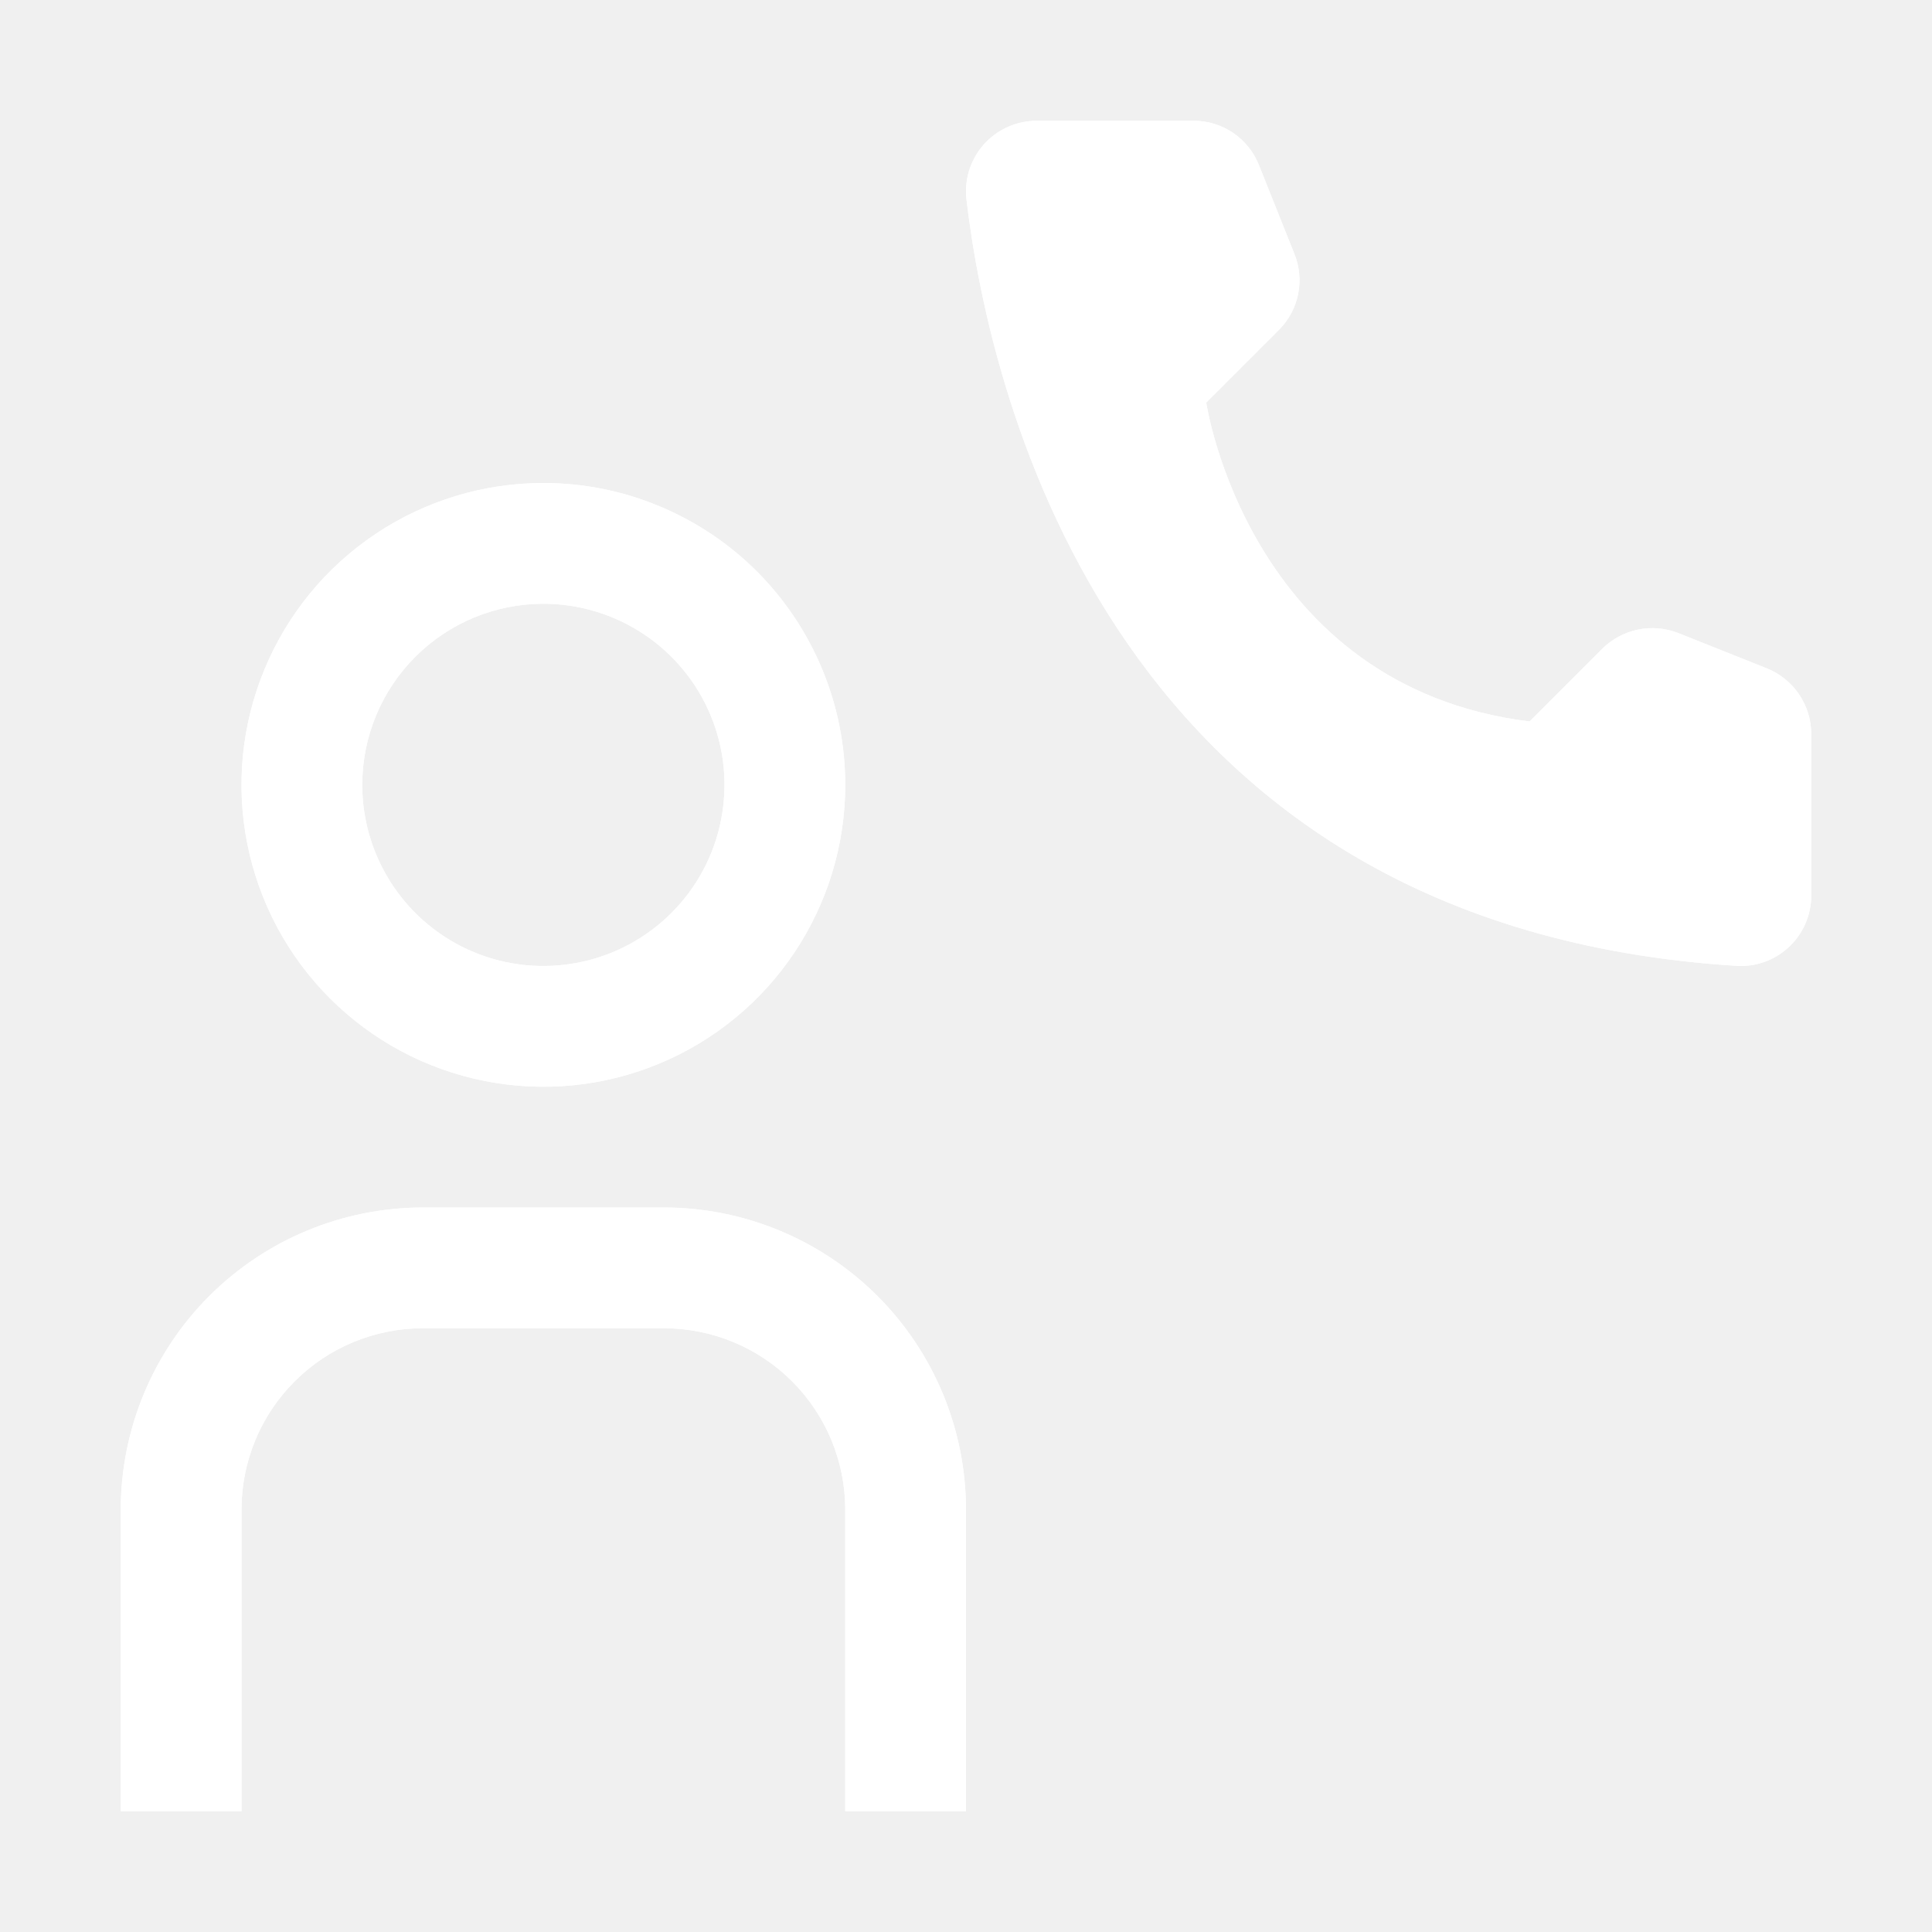
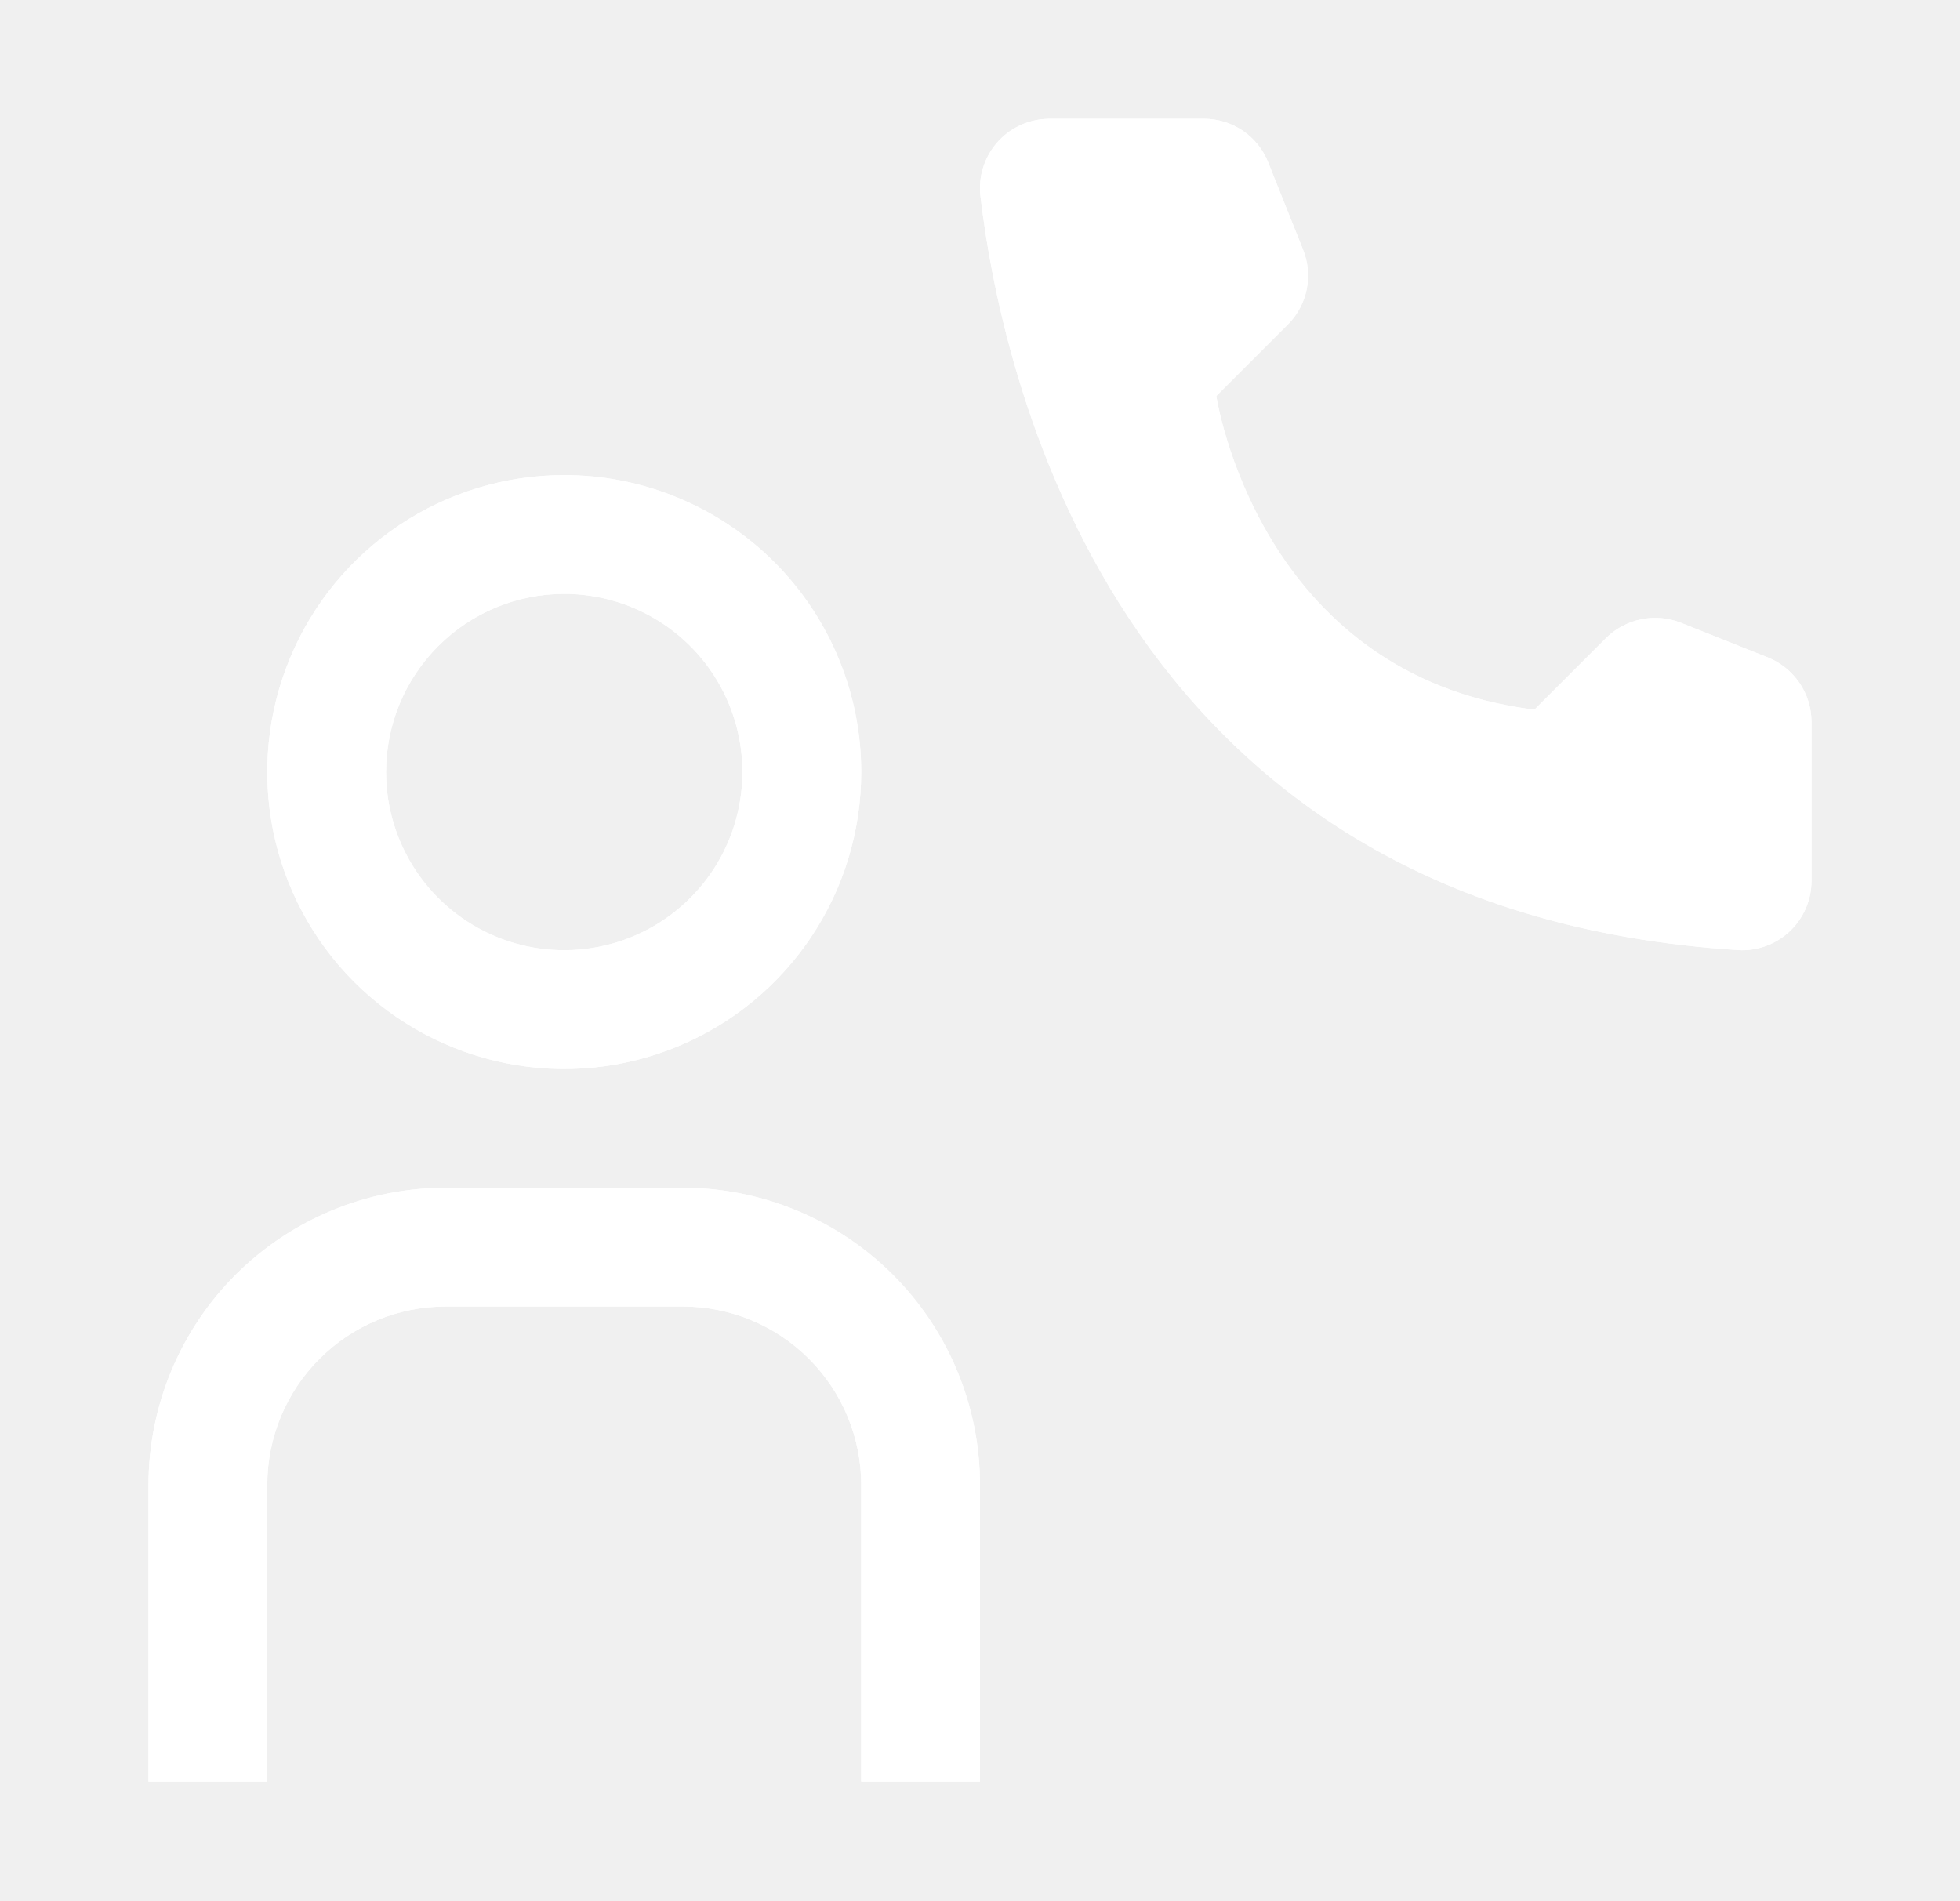
- <svg xmlns="http://www.w3.org/2000/svg" width="32" height="32" viewBox="0 0 32 32" fill="none">
-   <mask id="path-1-inside-1_665_1637" fill="white">
-     <path d="M25.334 11.95L26.54 10.744C26.702 10.584 26.908 10.474 27.131 10.428C27.355 10.382 27.587 10.402 27.799 10.486L29.269 11.072C29.484 11.159 29.668 11.309 29.798 11.5C29.928 11.692 29.998 11.918 30 12.15V14.842C29.997 15.152 29.872 15.447 29.651 15.665C29.43 15.882 29.133 16.002 28.823 16L28.773 15.998C18.477 15.358 16.4 6.636 16.007 3.298C15.99 3.146 16.003 2.991 16.046 2.844C16.089 2.697 16.16 2.559 16.256 2.439C16.352 2.319 16.47 2.22 16.605 2.146C16.739 2.072 16.887 2.025 17.039 2.008C17.084 2.003 17.13 2 17.175 2H19.775C20.007 2.001 20.233 2.071 20.425 2.201C20.617 2.332 20.765 2.517 20.851 2.732L21.438 4.202C21.524 4.414 21.546 4.646 21.501 4.87C21.456 5.094 21.346 5.3 21.185 5.462L19.979 6.668C19.979 6.668 20.673 11.368 25.334 11.95V11.95ZM16 30H14V25C13.999 24.205 13.683 23.442 13.12 22.88C12.558 22.317 11.795 22.001 11 22H7C6.205 22.001 5.442 22.317 4.88 22.88C4.317 23.442 4.001 24.205 4 25V30H2V25C2.002 23.674 2.529 22.404 3.466 21.466C4.404 20.529 5.674 20.002 7 20H11C12.326 20.002 13.596 20.529 14.534 21.466C15.471 22.404 15.998 23.674 16 25V30ZM9 10C9.593 10 10.173 10.176 10.667 10.506C11.16 10.835 11.545 11.304 11.772 11.852C11.999 12.4 12.058 13.003 11.942 13.585C11.827 14.167 11.541 14.702 11.121 15.121C10.702 15.541 10.167 15.827 9.585 15.942C9.003 16.058 8.4 15.999 7.852 15.772C7.304 15.545 6.835 15.16 6.506 14.667C6.176 14.173 6 13.593 6 13C6 12.204 6.316 11.441 6.879 10.879C7.441 10.316 8.204 10 9 10M9 8C8.011 8 7.044 8.293 6.222 8.843C5.4 9.392 4.759 10.173 4.381 11.087C4.002 12 3.903 13.005 4.096 13.976C4.289 14.945 4.765 15.836 5.464 16.535C6.164 17.235 7.055 17.711 8.025 17.904C8.994 18.097 10 17.998 10.913 17.619C11.827 17.241 12.608 16.6 13.157 15.778C13.707 14.956 14 13.989 14 13C14 12.343 13.871 11.693 13.619 11.087C13.368 10.48 13 9.929 12.536 9.464C12.071 9 11.52 8.632 10.913 8.381C10.307 8.129 9.657 8 9 8V8Z" />
+ <svg xmlns="http://www.w3.org/2000/svg" width="33" height="32" viewBox="0 0 33 32" fill="none">
+   <mask id="path-1-inside-1_685_3046" fill="white">
+     <path d="M25.834 11.95L27.04 10.744C27.202 10.584 27.408 10.474 27.631 10.428C27.855 10.382 28.087 10.402 28.299 10.486L29.769 11.072C29.984 11.159 30.168 11.309 30.298 11.5C30.428 11.692 30.498 11.918 30.5 12.15V14.842C30.497 15.152 30.372 15.447 30.151 15.665C29.93 15.882 29.633 16.002 29.323 16L29.273 15.998C18.977 15.358 16.9 6.636 16.507 3.298C16.49 3.146 16.503 2.991 16.546 2.844C16.589 2.697 16.66 2.559 16.756 2.439C16.852 2.319 16.97 2.22 17.105 2.146C17.239 2.072 17.387 2.025 17.539 2.008C17.584 2.003 17.63 2 17.675 2H20.275C20.507 2.001 20.733 2.071 20.925 2.201C21.117 2.332 21.265 2.517 21.351 2.732L21.938 4.202C22.024 4.414 22.046 4.646 22.001 4.87C21.956 5.094 21.846 5.3 21.685 5.462L20.479 6.668C20.479 6.668 21.173 11.368 25.834 11.95V11.95ZM16.5 30H14.5V25C14.499 24.205 14.183 23.442 13.62 22.88C13.058 22.317 12.295 22.001 11.5 22H7.5C6.705 22.001 5.942 22.317 5.38 22.88C4.817 23.442 4.501 24.205 4.5 25V30H2.5V25C2.502 23.674 3.029 22.404 3.966 21.466C4.904 20.529 6.174 20.002 7.5 20H11.5C12.826 20.002 14.096 20.529 15.034 21.466C15.971 22.404 16.498 23.674 16.5 25V30ZM9.5 10C10.093 10 10.673 10.176 11.167 10.506C11.66 10.835 12.045 11.304 12.272 11.852C12.499 12.4 12.558 13.003 12.442 13.585C12.327 14.167 12.041 14.702 11.621 15.121C11.202 15.541 10.667 15.827 10.085 15.942C9.503 16.058 8.9 15.999 8.352 15.772C7.804 15.545 7.335 15.16 7.006 14.667C6.676 14.173 6.5 13.593 6.5 13C6.5 12.204 6.816 11.441 7.379 10.879C7.941 10.316 8.704 10 9.5 10M9.5 8C8.511 8 7.544 8.293 6.722 8.843C5.9 9.392 5.259 10.173 4.881 11.087C4.502 12 4.403 13.005 4.596 13.976C4.789 14.945 5.265 15.836 5.964 16.535C6.664 17.235 7.555 17.711 8.525 17.904C9.494 18.097 10.5 17.998 11.413 17.619C12.327 17.241 13.108 16.6 13.657 15.778C14.207 14.956 14.5 13.989 14.5 13C14.5 12.343 14.371 11.693 14.119 11.087C13.868 10.48 13.5 9.929 13.036 9.464C12.571 9 12.02 8.632 11.413 8.381C10.807 8.129 10.157 8 9.5 8V8Z" />
  </mask>
-   <path d="M25.334 11.95L26.54 10.744C26.702 10.584 26.908 10.474 27.131 10.428C27.355 10.382 27.587 10.402 27.799 10.486L29.269 11.072C29.484 11.159 29.668 11.309 29.798 11.5C29.928 11.692 29.998 11.918 30 12.15V14.842C29.997 15.152 29.872 15.447 29.651 15.665C29.43 15.882 29.133 16.002 28.823 16L28.773 15.998C18.477 15.358 16.4 6.636 16.007 3.298C15.99 3.146 16.003 2.991 16.046 2.844C16.089 2.697 16.16 2.559 16.256 2.439C16.352 2.319 16.47 2.22 16.605 2.146C16.739 2.072 16.887 2.025 17.039 2.008C17.084 2.003 17.13 2 17.175 2H19.775C20.007 2.001 20.233 2.071 20.425 2.201C20.617 2.332 20.765 2.517 20.851 2.732L21.438 4.202C21.524 4.414 21.546 4.646 21.501 4.87C21.456 5.094 21.346 5.3 21.185 5.462L19.979 6.668C19.979 6.668 20.673 11.368 25.334 11.95V11.95ZM16 30H14V25C13.999 24.205 13.683 23.442 13.12 22.88C12.558 22.317 11.795 22.001 11 22H7C6.205 22.001 5.442 22.317 4.88 22.88C4.317 23.442 4.001 24.205 4 25V30H2V25C2.002 23.674 2.529 22.404 3.466 21.466C4.404 20.529 5.674 20.002 7 20H11C12.326 20.002 13.596 20.529 14.534 21.466C15.471 22.404 15.998 23.674 16 25V30ZM9 10C9.593 10 10.173 10.176 10.667 10.506C11.16 10.835 11.545 11.304 11.772 11.852C11.999 12.4 12.058 13.003 11.942 13.585C11.827 14.167 11.541 14.702 11.121 15.121C10.702 15.541 10.167 15.827 9.585 15.942C9.003 16.058 8.4 15.999 7.852 15.772C7.304 15.545 6.835 15.16 6.506 14.667C6.176 14.173 6 13.593 6 13C6 12.204 6.316 11.441 6.879 10.879C7.441 10.316 8.204 10 9 10M9 8C8.011 8 7.044 8.293 6.222 8.843C5.4 9.392 4.759 10.173 4.381 11.087C4.002 12 3.903 13.005 4.096 13.976C4.289 14.945 4.765 15.836 5.464 16.535C6.164 17.235 7.055 17.711 8.025 17.904C8.994 18.097 10 17.998 10.913 17.619C11.827 17.241 12.608 16.6 13.157 15.778C13.707 14.956 14 13.989 14 13C14 12.343 13.871 11.693 13.619 11.087C13.368 10.48 13 9.929 12.536 9.464C12.071 9 11.52 8.632 10.913 8.381C10.307 8.129 9.657 8 9 8V8Z" fill="white" />
-   <path d="M26.54 10.744L25.837 10.032L25.833 10.037L26.54 10.744ZM27.799 10.486L28.169 9.557L28.165 9.555L27.799 10.486ZM29.269 11.072L29.646 10.146L29.639 10.143L29.269 11.072ZM30 12.15H31L31 12.142L30 12.15ZM30 14.842L31 14.851V14.842H30ZM28.823 16L28.783 16.999L28.799 17L28.815 17L28.823 16ZM28.773 15.998L28.711 16.996L28.722 16.997L28.733 16.997L28.773 15.998ZM16.007 3.298L15.013 3.409L15.014 3.415L16.007 3.298ZM17.039 2.008L17.149 3.002L17.157 3.001L17.039 2.008ZM17.175 2L17.174 3H17.175V2ZM19.775 2L19.779 1H19.775V2ZM20.851 2.732L19.922 3.103L19.922 3.103L20.851 2.732ZM21.438 4.202L20.509 4.573L20.512 4.58L21.438 4.202ZM21.185 5.462L21.892 6.169L21.893 6.168L21.185 5.462ZM19.979 6.668L19.272 5.961L18.916 6.317L18.99 6.814L19.979 6.668ZM16 30V31H17V30H16ZM14 30H13V31H14V30ZM14 25H15L15 24.999L14 25ZM11 22L11.001 21H11V22ZM7 22V21H6.999L7 22ZM4 25L3 24.999V25H4ZM4 30V31H5V30H4ZM2 30H1V31H2V30ZM2 25L1 24.999V25H2ZM7 20V19H6.999L7 20ZM11 20L11.001 19H11V20ZM16 25H17L17 24.999L16 25ZM14 13H15H14ZM26.041 12.657L27.247 11.451L25.833 10.037L24.627 11.243L26.041 12.657ZM27.243 11.456C27.267 11.431 27.298 11.415 27.332 11.408L26.93 9.449C26.517 9.533 26.137 9.736 25.837 10.032L27.243 11.456ZM27.332 11.408C27.366 11.401 27.401 11.404 27.433 11.417L28.165 9.555C27.773 9.401 27.344 9.364 26.93 9.449L27.332 11.408ZM27.429 11.415L28.899 12.001L29.639 10.143L28.169 9.557L27.429 11.415ZM28.892 11.998C28.924 12.011 28.951 12.033 28.97 12.062L30.625 10.939C30.384 10.584 30.044 10.308 29.646 10.146L28.892 11.998ZM28.97 12.062C28.989 12.09 29 12.123 29 12.158L31 12.142C30.997 11.713 30.866 11.294 30.625 10.939L28.97 12.062ZM29 12.15V14.842H31V12.15H29ZM29 14.834C29 14.878 28.982 14.921 28.95 14.952L30.352 16.378C30.762 15.974 30.995 15.425 31 14.851L29 14.834ZM28.95 14.952C28.918 14.983 28.875 15 28.831 15L28.815 17C29.39 17.004 29.943 16.78 30.352 16.378L28.95 14.952ZM28.863 15.001L28.813 14.999L28.733 16.997L28.783 16.999L28.863 15.001ZM28.835 15C24.013 14.7 21.191 12.533 19.498 10.09C17.774 7.602 17.187 4.77 17 3.181L15.014 3.415C15.22 5.164 15.868 8.362 17.854 11.229C19.872 14.142 23.237 16.656 28.711 16.996L28.835 15ZM17.001 3.187C16.998 3.166 17 3.143 17.006 3.122L15.085 2.566C15.006 2.839 14.982 3.126 15.013 3.409L17.001 3.187ZM17.006 3.122C17.013 3.101 17.023 3.081 17.037 3.064L15.475 1.815C15.297 2.037 15.165 2.292 15.085 2.566L17.006 3.122ZM17.037 3.064C17.05 3.047 17.067 3.032 17.087 3.022L16.122 1.27C15.873 1.407 15.653 1.592 15.475 1.815L17.037 3.064ZM17.087 3.022C17.106 3.011 17.127 3.004 17.149 3.002L16.929 1.014C16.646 1.046 16.372 1.132 16.122 1.27L17.087 3.022ZM17.157 3.001C17.163 3 17.169 3 17.174 3L17.175 1C17.09 1 17.006 1.005 16.921 1.015L17.157 3.001ZM17.175 3H19.775V1H17.175V3ZM19.771 3C19.804 3 19.836 3.01 19.863 3.028L20.987 1.375C20.631 1.132 20.21 1.002 19.779 1L19.771 3ZM19.863 3.028C19.889 3.046 19.91 3.072 19.922 3.103L21.78 2.361C21.62 1.961 21.344 1.617 20.987 1.375L19.863 3.028ZM19.922 3.103L20.509 4.573L22.367 3.831L21.78 2.361L19.922 3.103ZM20.512 4.58C20.524 4.609 20.527 4.642 20.521 4.673L22.482 5.067C22.566 4.65 22.524 4.218 22.364 3.824L20.512 4.58ZM20.521 4.673C20.515 4.705 20.499 4.734 20.477 4.756L21.893 6.168C22.193 5.867 22.398 5.484 22.482 5.067L20.521 4.673ZM20.478 4.755L19.272 5.961L20.686 7.375L21.892 6.169L20.478 4.755ZM19.979 6.668C18.99 6.814 18.99 6.815 18.99 6.815C18.99 6.815 18.99 6.816 18.99 6.816C18.99 6.817 18.99 6.818 18.99 6.819C18.991 6.82 18.991 6.823 18.991 6.825C18.992 6.83 18.993 6.836 18.994 6.843C18.997 6.857 19 6.875 19.004 6.898C19.012 6.944 19.024 7.006 19.041 7.083C19.074 7.236 19.126 7.45 19.204 7.705C19.36 8.212 19.622 8.898 20.053 9.609C20.926 11.049 22.503 12.604 25.21 12.942L25.458 10.958C23.503 10.714 22.404 9.629 21.764 8.572C21.439 8.036 21.237 7.511 21.116 7.118C21.057 6.923 21.018 6.765 20.995 6.659C20.984 6.607 20.976 6.567 20.972 6.544C20.97 6.532 20.969 6.524 20.968 6.52C20.968 6.518 20.968 6.518 20.968 6.518C20.968 6.518 20.968 6.518 20.968 6.519C20.968 6.519 20.968 6.52 20.968 6.52C20.968 6.521 20.968 6.521 20.968 6.521C20.968 6.521 20.968 6.522 19.979 6.668ZM16 29H14V31H16V29ZM15 30V25H13V30H15ZM15 24.999C14.999 23.939 14.577 22.922 13.828 22.172L12.413 23.587C12.789 23.962 12.999 24.471 13 25.001L15 24.999ZM13.828 22.172C13.078 21.423 12.061 21.001 11.001 21L10.999 23C11.53 23 12.038 23.212 12.413 23.587L13.828 22.172ZM11 21H7V23H11V21ZM6.999 21C5.939 21.001 4.922 21.423 4.172 22.172L5.587 23.587C5.962 23.212 6.47 23 7.001 23L6.999 21ZM4.172 22.172C3.423 22.922 3.001 23.939 3 24.999L5 25.001C5.001 24.471 5.212 23.962 5.587 23.587L4.172 22.172ZM3 25V30H5V25H3ZM4 29H2V31H4V29ZM3 30V25H1V30H3ZM3 25.001C3.001 23.94 3.423 22.923 4.173 22.173L2.759 20.759C1.635 21.884 1.002 23.408 1 24.999L3 25.001ZM4.173 22.173C4.923 21.423 5.94 21.001 7.001 21L6.999 19C5.408 19.002 3.884 19.634 2.759 20.759L4.173 22.173ZM7 21H11V19H7V21ZM10.999 21C12.06 21.001 13.077 21.423 13.827 22.173L15.241 20.759C14.116 19.634 12.592 19.002 11.001 19L10.999 21ZM13.827 22.173C14.577 22.923 14.999 23.94 15 25.001L17 24.999C16.998 23.408 16.366 21.884 15.241 20.759L13.827 22.173ZM15 25V30H17V25H15ZM9 11C9.396 11 9.782 11.117 10.111 11.337L11.222 9.674C10.565 9.235 9.791 9 9 9V11ZM10.111 11.337C10.44 11.557 10.696 11.869 10.848 12.235L12.695 11.469C12.393 10.738 11.88 10.114 11.222 9.674L10.111 11.337ZM10.848 12.235C10.999 12.6 11.039 13.002 10.962 13.39L12.923 13.78C13.078 13.004 12.998 12.2 12.695 11.469L10.848 12.235ZM10.962 13.39C10.884 13.778 10.694 14.134 10.414 14.414L11.828 15.828C12.388 15.269 12.769 14.556 12.923 13.78L10.962 13.39ZM10.414 14.414C10.134 14.694 9.778 14.884 9.39 14.962L9.78 16.923C10.556 16.769 11.269 16.388 11.828 15.828L10.414 14.414ZM9.39 14.962C9.002 15.039 8.6 14.999 8.235 14.848L7.469 16.695C8.2 16.998 9.004 17.078 9.78 16.923L9.39 14.962ZM8.235 14.848C7.869 14.696 7.557 14.44 7.337 14.111L5.674 15.222C6.114 15.88 6.738 16.393 7.469 16.695L8.235 14.848ZM7.337 14.111C7.117 13.782 7 13.396 7 13H5C5 13.791 5.235 14.565 5.674 15.222L7.337 14.111ZM7 13C7 12.47 7.211 11.961 7.586 11.586L6.172 10.172C5.421 10.922 5 11.939 5 13H7ZM7.586 11.586C7.961 11.211 8.47 11 9 11V9C7.939 9 6.922 9.421 6.172 10.172L7.586 11.586ZM9 7C7.813 7 6.653 7.352 5.667 8.011L6.778 9.674C7.436 9.235 8.209 9 9 9V7ZM5.667 8.011C4.68 8.67 3.911 9.608 3.457 10.704L5.304 11.469C5.607 10.738 6.12 10.114 6.778 9.674L5.667 8.011ZM3.457 10.704C3.003 11.8 2.884 13.007 3.115 14.171L5.077 13.78C4.923 13.004 5.002 12.2 5.304 11.469L3.457 10.704ZM3.115 14.171C3.347 15.334 3.918 16.404 4.757 17.243L6.172 15.828C5.612 15.269 5.231 14.556 5.077 13.78L3.115 14.171ZM4.757 17.243C5.596 18.082 6.666 18.653 7.829 18.885L8.22 16.923C7.444 16.769 6.731 16.388 6.172 15.828L4.757 17.243ZM7.829 18.885C8.993 19.116 10.2 18.997 11.296 18.543L10.531 16.695C9.8 16.998 8.996 17.078 8.22 16.923L7.829 18.885ZM11.296 18.543C12.393 18.089 13.329 17.32 13.989 16.333L12.326 15.222C11.886 15.88 11.262 16.393 10.531 16.695L11.296 18.543ZM13.989 16.333C14.648 15.347 15 14.187 15 13H13C13 13.791 12.765 14.565 12.326 15.222L13.989 16.333ZM15 13C15 12.212 14.845 11.432 14.543 10.704L12.695 11.469C12.896 11.955 13 12.475 13 13H15ZM14.543 10.704C14.242 9.976 13.8 9.315 13.243 8.757L11.828 10.172C12.2 10.543 12.495 10.984 12.695 11.469L14.543 10.704ZM13.243 8.757C12.685 8.2 12.024 7.758 11.296 7.457L10.531 9.304C11.016 9.505 11.457 9.8 11.828 10.172L13.243 8.757ZM11.296 7.457C10.568 7.155 9.788 7 9 7V9C9.525 9 10.045 9.103 10.531 9.304L11.296 7.457Z" fill="white" mask="url(#path-1-inside-1_665_1637)" />
+   <path d="M25.834 11.95L27.04 10.744C27.202 10.584 27.408 10.474 27.631 10.428C27.855 10.382 28.087 10.402 28.299 10.486L29.769 11.072C29.984 11.159 30.168 11.309 30.298 11.5C30.428 11.692 30.498 11.918 30.5 12.15V14.842C30.497 15.152 30.372 15.447 30.151 15.665C29.93 15.882 29.633 16.002 29.323 16L29.273 15.998C18.977 15.358 16.9 6.636 16.507 3.298C16.49 3.146 16.503 2.991 16.546 2.844C16.589 2.697 16.66 2.559 16.756 2.439C16.852 2.319 16.97 2.22 17.105 2.146C17.239 2.072 17.387 2.025 17.539 2.008C17.584 2.003 17.63 2 17.675 2H20.275C20.507 2.001 20.733 2.071 20.925 2.201C21.117 2.332 21.265 2.517 21.351 2.732L21.938 4.202C22.024 4.414 22.046 4.646 22.001 4.87C21.956 5.094 21.846 5.3 21.685 5.462L20.479 6.668C20.479 6.668 21.173 11.368 25.834 11.95V11.95ZM16.5 30H14.5V25C14.499 24.205 14.183 23.442 13.62 22.88C13.058 22.317 12.295 22.001 11.5 22H7.5C6.705 22.001 5.942 22.317 5.38 22.88C4.817 23.442 4.501 24.205 4.5 25V30H2.5V25C2.502 23.674 3.029 22.404 3.966 21.466C4.904 20.529 6.174 20.002 7.5 20H11.5C12.826 20.002 14.096 20.529 15.034 21.466C15.971 22.404 16.498 23.674 16.5 25V30ZM9.5 10C10.093 10 10.673 10.176 11.167 10.506C11.66 10.835 12.045 11.304 12.272 11.852C12.499 12.4 12.558 13.003 12.442 13.585C12.327 14.167 12.041 14.702 11.621 15.121C11.202 15.541 10.667 15.827 10.085 15.942C9.503 16.058 8.9 15.999 8.352 15.772C7.804 15.545 7.335 15.16 7.006 14.667C6.676 14.173 6.5 13.593 6.5 13C6.5 12.204 6.816 11.441 7.379 10.879C7.941 10.316 8.704 10 9.5 10M9.5 8C8.511 8 7.544 8.293 6.722 8.843C5.9 9.392 5.259 10.173 4.881 11.087C4.502 12 4.403 13.005 4.596 13.976C4.789 14.945 5.265 15.836 5.964 16.535C6.664 17.235 7.555 17.711 8.525 17.904C9.494 18.097 10.5 17.998 11.413 17.619C12.327 17.241 13.108 16.6 13.657 15.778C14.207 14.956 14.5 13.989 14.5 13C14.5 12.343 14.371 11.693 14.119 11.087C13.868 10.48 13.5 9.929 13.036 9.464C12.571 9 12.02 8.632 11.413 8.381C10.807 8.129 10.157 8 9.5 8V8Z" fill="white" />
+   <path d="M27.04 10.744L26.337 10.032L26.333 10.037L27.04 10.744ZM28.299 10.486L28.669 9.557L28.665 9.555L28.299 10.486ZM29.769 11.072L30.146 10.146L30.139 10.143L29.769 11.072ZM30.5 12.15L31.5 12.15L31.5 12.142L30.5 12.15ZM30.5 14.842L31.5 14.851V14.842H30.5ZM29.323 16L29.283 16.999L29.299 17L29.315 17L29.323 16ZM29.273 15.998L29.211 16.996L29.222 16.997L29.233 16.997L29.273 15.998ZM16.507 3.298L15.513 3.409L15.514 3.415L16.507 3.298ZM17.539 2.008L17.649 3.002L17.657 3.001L17.539 2.008ZM17.675 2L17.674 3H17.675V2ZM20.275 2L20.279 1H20.275V2ZM21.351 2.732L20.422 3.103L20.422 3.103L21.351 2.732ZM21.938 4.202L21.009 4.573L21.012 4.58L21.938 4.202ZM21.685 5.462L22.392 6.169L22.393 6.168L21.685 5.462ZM20.479 6.668L19.772 5.961L19.416 6.317L19.49 6.814L20.479 6.668ZM16.5 30V31H17.5V30H16.5ZM14.5 30H13.5V31H14.5V30ZM14.5 25L15.5 25L15.5 24.999L14.5 25ZM11.5 22L11.501 21H11.5V22ZM7.5 22L7.5 21L7.499 21L7.5 22ZM4.5 25L3.5 24.999V25H4.5ZM4.5 30V31H5.5V30H4.5ZM2.5 30H1.5V31H2.5V30ZM2.5 25L1.5 24.999V25H2.5ZM7.5 20L7.5 19L7.499 19L7.5 20ZM11.5 20L11.501 19H11.5V20ZM16.5 25L17.5 25L17.5 24.999L16.5 25ZM14.5 13L15.5 13L14.5 13ZM26.541 12.657L27.747 11.451L26.333 10.037L25.127 11.243L26.541 12.657ZM27.743 11.456C27.767 11.431 27.798 11.415 27.832 11.408L27.43 9.449C27.017 9.533 26.637 9.736 26.337 10.033L27.743 11.456ZM27.832 11.408C27.866 11.401 27.901 11.404 27.933 11.417L28.665 9.555C28.273 9.401 27.844 9.364 27.43 9.449L27.832 11.408ZM27.929 11.415L29.399 12.001L30.139 10.143L28.669 9.557L27.929 11.415ZM29.392 11.998C29.424 12.011 29.451 12.033 29.47 12.062L31.125 10.939C30.884 10.584 30.544 10.308 30.146 10.146L29.392 11.998ZM29.47 12.062C29.489 12.09 29.5 12.123 29.5 12.158L31.5 12.142C31.497 11.713 31.366 11.294 31.125 10.939L29.47 12.062ZM29.5 12.15V14.842H31.5V12.15H29.5ZM29.5 14.834C29.5 14.878 29.482 14.921 29.45 14.952L30.852 16.378C31.262 15.974 31.495 15.425 31.5 14.851L29.5 14.834ZM29.45 14.952C29.418 14.983 29.375 15 29.331 15L29.315 17C29.89 17.004 30.443 16.78 30.852 16.378L29.45 14.952ZM29.363 15.001L29.313 14.999L29.233 16.997L29.283 16.999L29.363 15.001ZM29.335 15C24.513 14.7 21.691 12.533 19.998 10.09C18.274 7.602 17.687 4.77 17.5 3.181L15.514 3.415C15.72 5.164 16.368 8.362 18.354 11.229C20.372 14.142 23.737 16.656 29.211 16.996L29.335 15ZM17.501 3.187C17.498 3.166 17.5 3.143 17.506 3.122L15.585 2.566C15.506 2.839 15.482 3.126 15.513 3.409L17.501 3.187ZM17.506 3.122C17.513 3.101 17.523 3.081 17.537 3.064L15.975 1.815C15.797 2.037 15.665 2.292 15.585 2.566L17.506 3.122ZM17.537 3.064C17.55 3.047 17.567 3.032 17.587 3.022L16.622 1.27C16.373 1.407 16.153 1.592 15.975 1.815L17.537 3.064ZM17.587 3.022C17.606 3.011 17.627 3.004 17.649 3.002L17.429 1.014C17.146 1.046 16.872 1.132 16.622 1.27L17.587 3.022ZM17.657 3.001C17.663 3 17.669 3 17.674 3L17.675 1C17.59 1 17.506 1.005 17.421 1.015L17.657 3.001ZM17.675 3H20.275V1H17.675V3ZM20.271 3C20.304 3 20.336 3.01 20.363 3.028L21.487 1.375C21.131 1.132 20.71 1.002 20.279 1L20.271 3ZM20.363 3.028C20.389 3.046 20.41 3.072 20.422 3.103L22.28 2.361C22.12 1.961 21.844 1.617 21.487 1.375L20.363 3.028ZM20.422 3.103L21.009 4.573L22.867 3.831L22.28 2.361L20.422 3.103ZM21.012 4.58C21.024 4.609 21.027 4.642 21.021 4.673L22.982 5.067C23.066 4.65 23.024 4.218 22.864 3.824L21.012 4.58ZM21.021 4.673C21.015 4.705 20.999 4.734 20.977 4.756L22.393 6.168C22.693 5.867 22.898 5.484 22.982 5.067L21.021 4.673ZM20.978 4.755L19.772 5.961L21.186 7.375L22.392 6.169L20.978 4.755ZM20.479 6.668C19.49 6.814 19.49 6.815 19.49 6.815C19.49 6.815 19.49 6.816 19.49 6.816C19.49 6.817 19.49 6.818 19.49 6.819C19.491 6.82 19.491 6.823 19.491 6.825C19.492 6.83 19.493 6.836 19.494 6.843C19.497 6.857 19.5 6.875 19.504 6.898C19.512 6.944 19.524 7.006 19.541 7.083C19.574 7.236 19.626 7.45 19.704 7.705C19.86 8.212 20.122 8.898 20.553 9.609C21.426 11.049 23.003 12.604 25.71 12.942L25.958 10.958C24.003 10.714 22.904 9.629 22.264 8.572C21.939 8.036 21.737 7.511 21.616 7.118C21.557 6.923 21.518 6.765 21.495 6.659C21.484 6.607 21.476 6.567 21.472 6.544C21.47 6.532 21.469 6.524 21.468 6.52C21.468 6.518 21.468 6.518 21.468 6.518C21.468 6.518 21.468 6.518 21.468 6.519C21.468 6.519 21.468 6.52 21.468 6.52C21.468 6.521 21.468 6.521 21.468 6.521C21.468 6.521 21.468 6.522 20.479 6.668ZM16.5 29H14.5V31H16.5V29ZM15.5 30V25H13.5V30H15.5ZM15.5 24.999C15.499 23.939 15.077 22.922 14.328 22.172L12.913 23.587C13.289 23.962 13.499 24.471 13.5 25.001L15.5 24.999ZM14.328 22.172C13.578 21.423 12.561 21.001 11.501 21L11.499 23C12.03 23 12.538 23.212 12.913 23.587L14.328 22.172ZM11.5 21H7.5V23H11.5V21ZM7.499 21C6.439 21.001 5.422 21.423 4.672 22.172L6.087 23.587C6.462 23.212 6.97 23 7.501 23L7.499 21ZM4.672 22.172C3.923 22.922 3.501 23.939 3.5 24.999L5.5 25.001C5.501 24.471 5.712 23.962 6.087 23.587L4.672 22.172ZM3.5 25V30H5.5V25H3.5ZM4.5 29H2.5V31H4.5V29ZM3.5 30V25H1.5V30H3.5ZM3.5 25.001C3.501 23.94 3.923 22.923 4.673 22.173L3.259 20.759C2.135 21.884 1.502 23.408 1.5 24.999L3.5 25.001ZM4.673 22.173C5.423 21.423 6.44 21.001 7.501 21L7.499 19C5.908 19.002 4.384 19.634 3.259 20.759L4.673 22.173ZM7.5 21H11.5V19H7.5V21ZM11.499 21C12.56 21.001 13.577 21.423 14.327 22.173L15.741 20.759C14.616 19.634 13.092 19.002 11.501 19L11.499 21ZM14.327 22.173C15.077 22.923 15.499 23.94 15.5 25.001L17.5 24.999C17.498 23.408 16.866 21.884 15.741 20.759L14.327 22.173ZM15.5 25V30H17.5V25H15.5ZM9.5 11C9.896 11 10.282 11.117 10.611 11.337L11.722 9.674C11.065 9.235 10.291 9 9.5 9L9.5 11ZM10.611 11.337C10.94 11.557 11.196 11.869 11.348 12.235L13.195 11.469C12.893 10.738 12.38 10.114 11.722 9.674L10.611 11.337ZM11.348 12.235C11.499 12.6 11.539 13.002 11.462 13.39L13.423 13.78C13.578 13.004 13.498 12.2 13.195 11.469L11.348 12.235ZM11.462 13.39C11.384 13.778 11.194 14.134 10.914 14.414L12.328 15.828C12.888 15.269 13.269 14.556 13.423 13.78L11.462 13.39ZM10.914 14.414C10.634 14.694 10.278 14.884 9.89 14.962L10.28 16.923C11.056 16.769 11.769 16.388 12.328 15.828L10.914 14.414ZM9.89 14.962C9.502 15.039 9.1 14.999 8.735 14.848L7.969 16.695C8.7 16.998 9.504 17.078 10.28 16.923L9.89 14.962ZM8.735 14.848C8.369 14.696 8.057 14.44 7.837 14.111L6.174 15.222C6.614 15.88 7.238 16.393 7.969 16.695L8.735 14.848ZM7.837 14.111C7.617 13.782 7.5 13.396 7.5 13H5.5C5.5 13.791 5.735 14.565 6.174 15.222L7.837 14.111ZM7.5 13C7.5 12.47 7.711 11.961 8.086 11.586L6.672 10.172C5.921 10.922 5.5 11.939 5.5 13H7.5ZM8.086 11.586C8.461 11.211 8.97 11 9.5 11L9.5 9C8.439 9 7.422 9.421 6.672 10.172L8.086 11.586ZM9.5 7C8.313 7 7.153 7.352 6.167 8.011L7.278 9.674C7.936 9.235 8.709 9 9.5 9L9.5 7ZM6.167 8.011C5.18 8.67 4.411 9.608 3.957 10.704L5.804 11.469C6.107 10.738 6.62 10.114 7.278 9.674L6.167 8.011ZM3.957 10.704C3.503 11.8 3.384 13.007 3.615 14.171L5.577 13.78C5.423 13.004 5.502 12.2 5.804 11.469L3.957 10.704ZM3.615 14.171C3.847 15.334 4.418 16.404 5.257 17.243L6.672 15.828C6.112 15.269 5.731 14.556 5.577 13.78L3.615 14.171ZM5.257 17.243C6.096 18.082 7.166 18.653 8.329 18.885L8.72 16.923C7.944 16.769 7.231 16.388 6.672 15.828L5.257 17.243ZM8.329 18.885C9.493 19.116 10.7 18.997 11.796 18.543L11.031 16.695C10.3 16.998 9.496 17.078 8.72 16.923L8.329 18.885ZM11.796 18.543C12.893 18.089 13.829 17.32 14.489 16.333L12.826 15.222C12.386 15.88 11.762 16.393 11.031 16.695L11.796 18.543ZM14.489 16.333C15.148 15.347 15.5 14.187 15.5 13H13.5C13.5 13.791 13.265 14.565 12.826 15.222L14.489 16.333ZM15.5 13C15.5 12.212 15.345 11.432 15.043 10.704L13.195 11.469C13.396 11.955 13.5 12.475 13.5 13L15.5 13ZM15.043 10.704C14.742 9.976 14.3 9.315 13.743 8.757L12.328 10.172C12.7 10.543 12.995 10.984 13.195 11.469L15.043 10.704ZM13.743 8.757C13.185 8.2 12.524 7.758 11.796 7.457L11.031 9.304C11.516 9.505 11.957 9.8 12.328 10.172L13.743 8.757ZM11.796 7.457C11.068 7.155 10.288 7 9.5 7L9.5 9C10.025 9 10.545 9.103 11.031 9.304L11.796 7.457Z" fill="white" mask="url(#path-1-inside-1_685_3046)" />
</svg>
